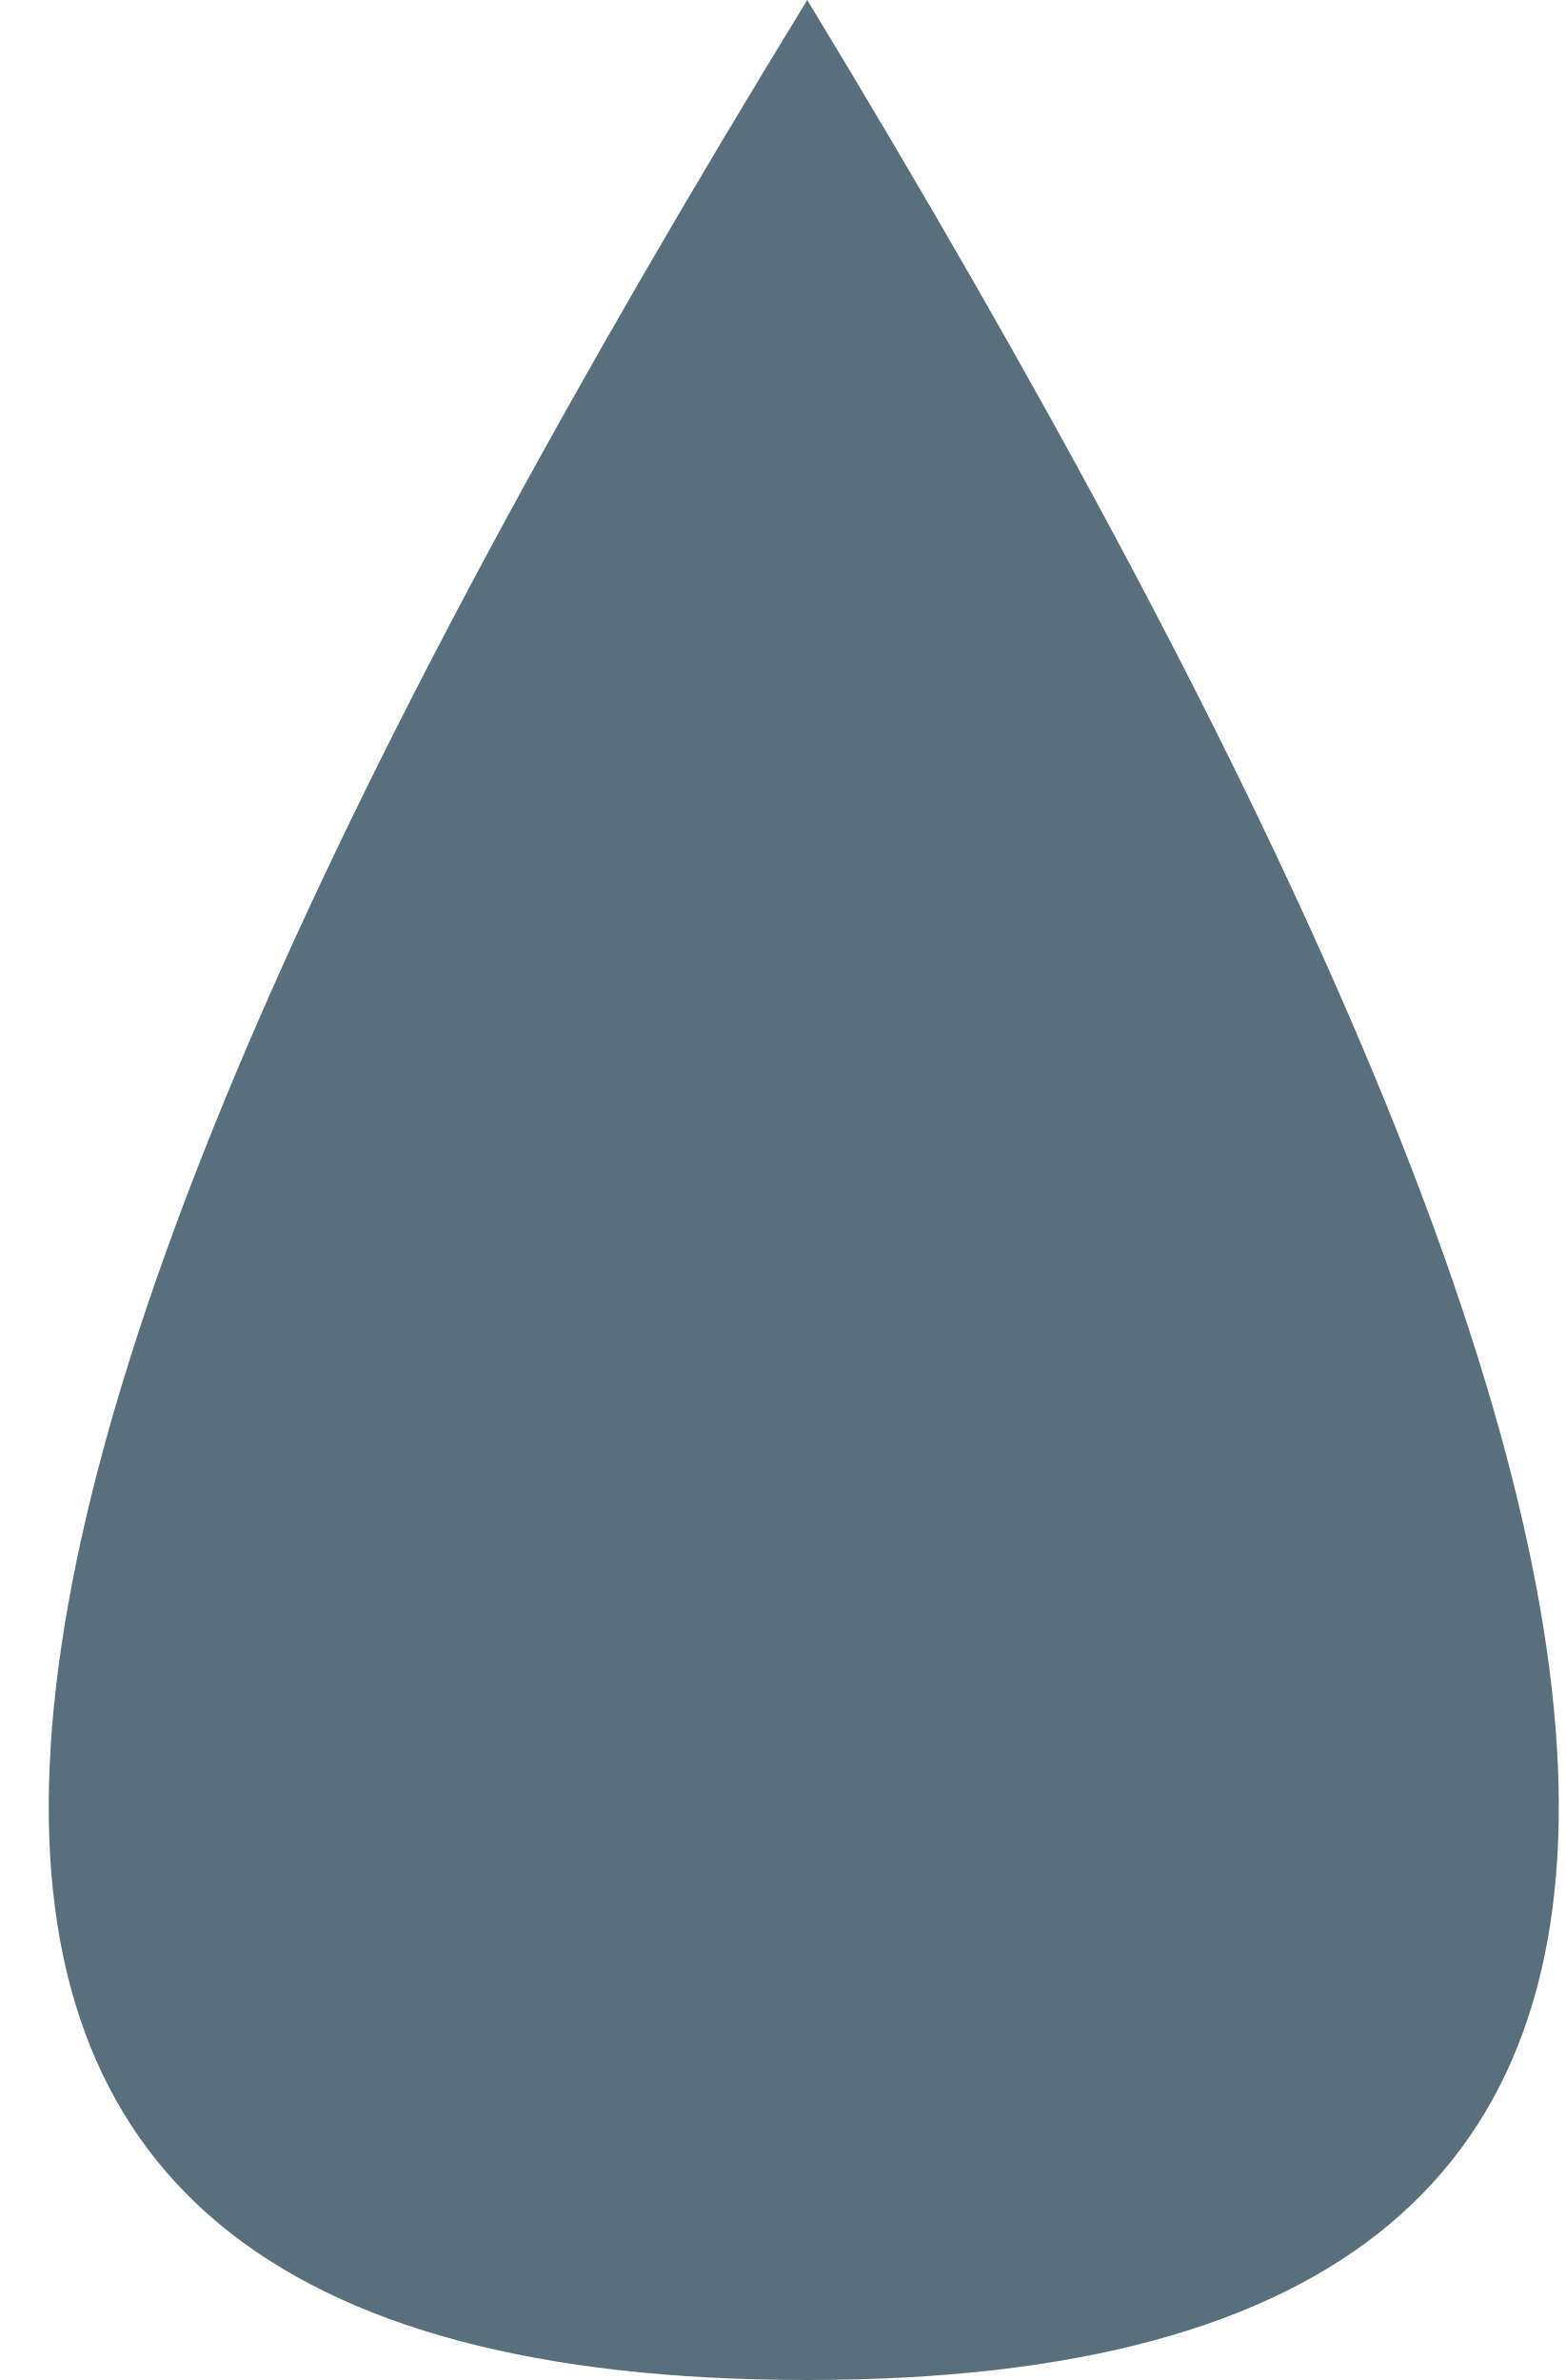
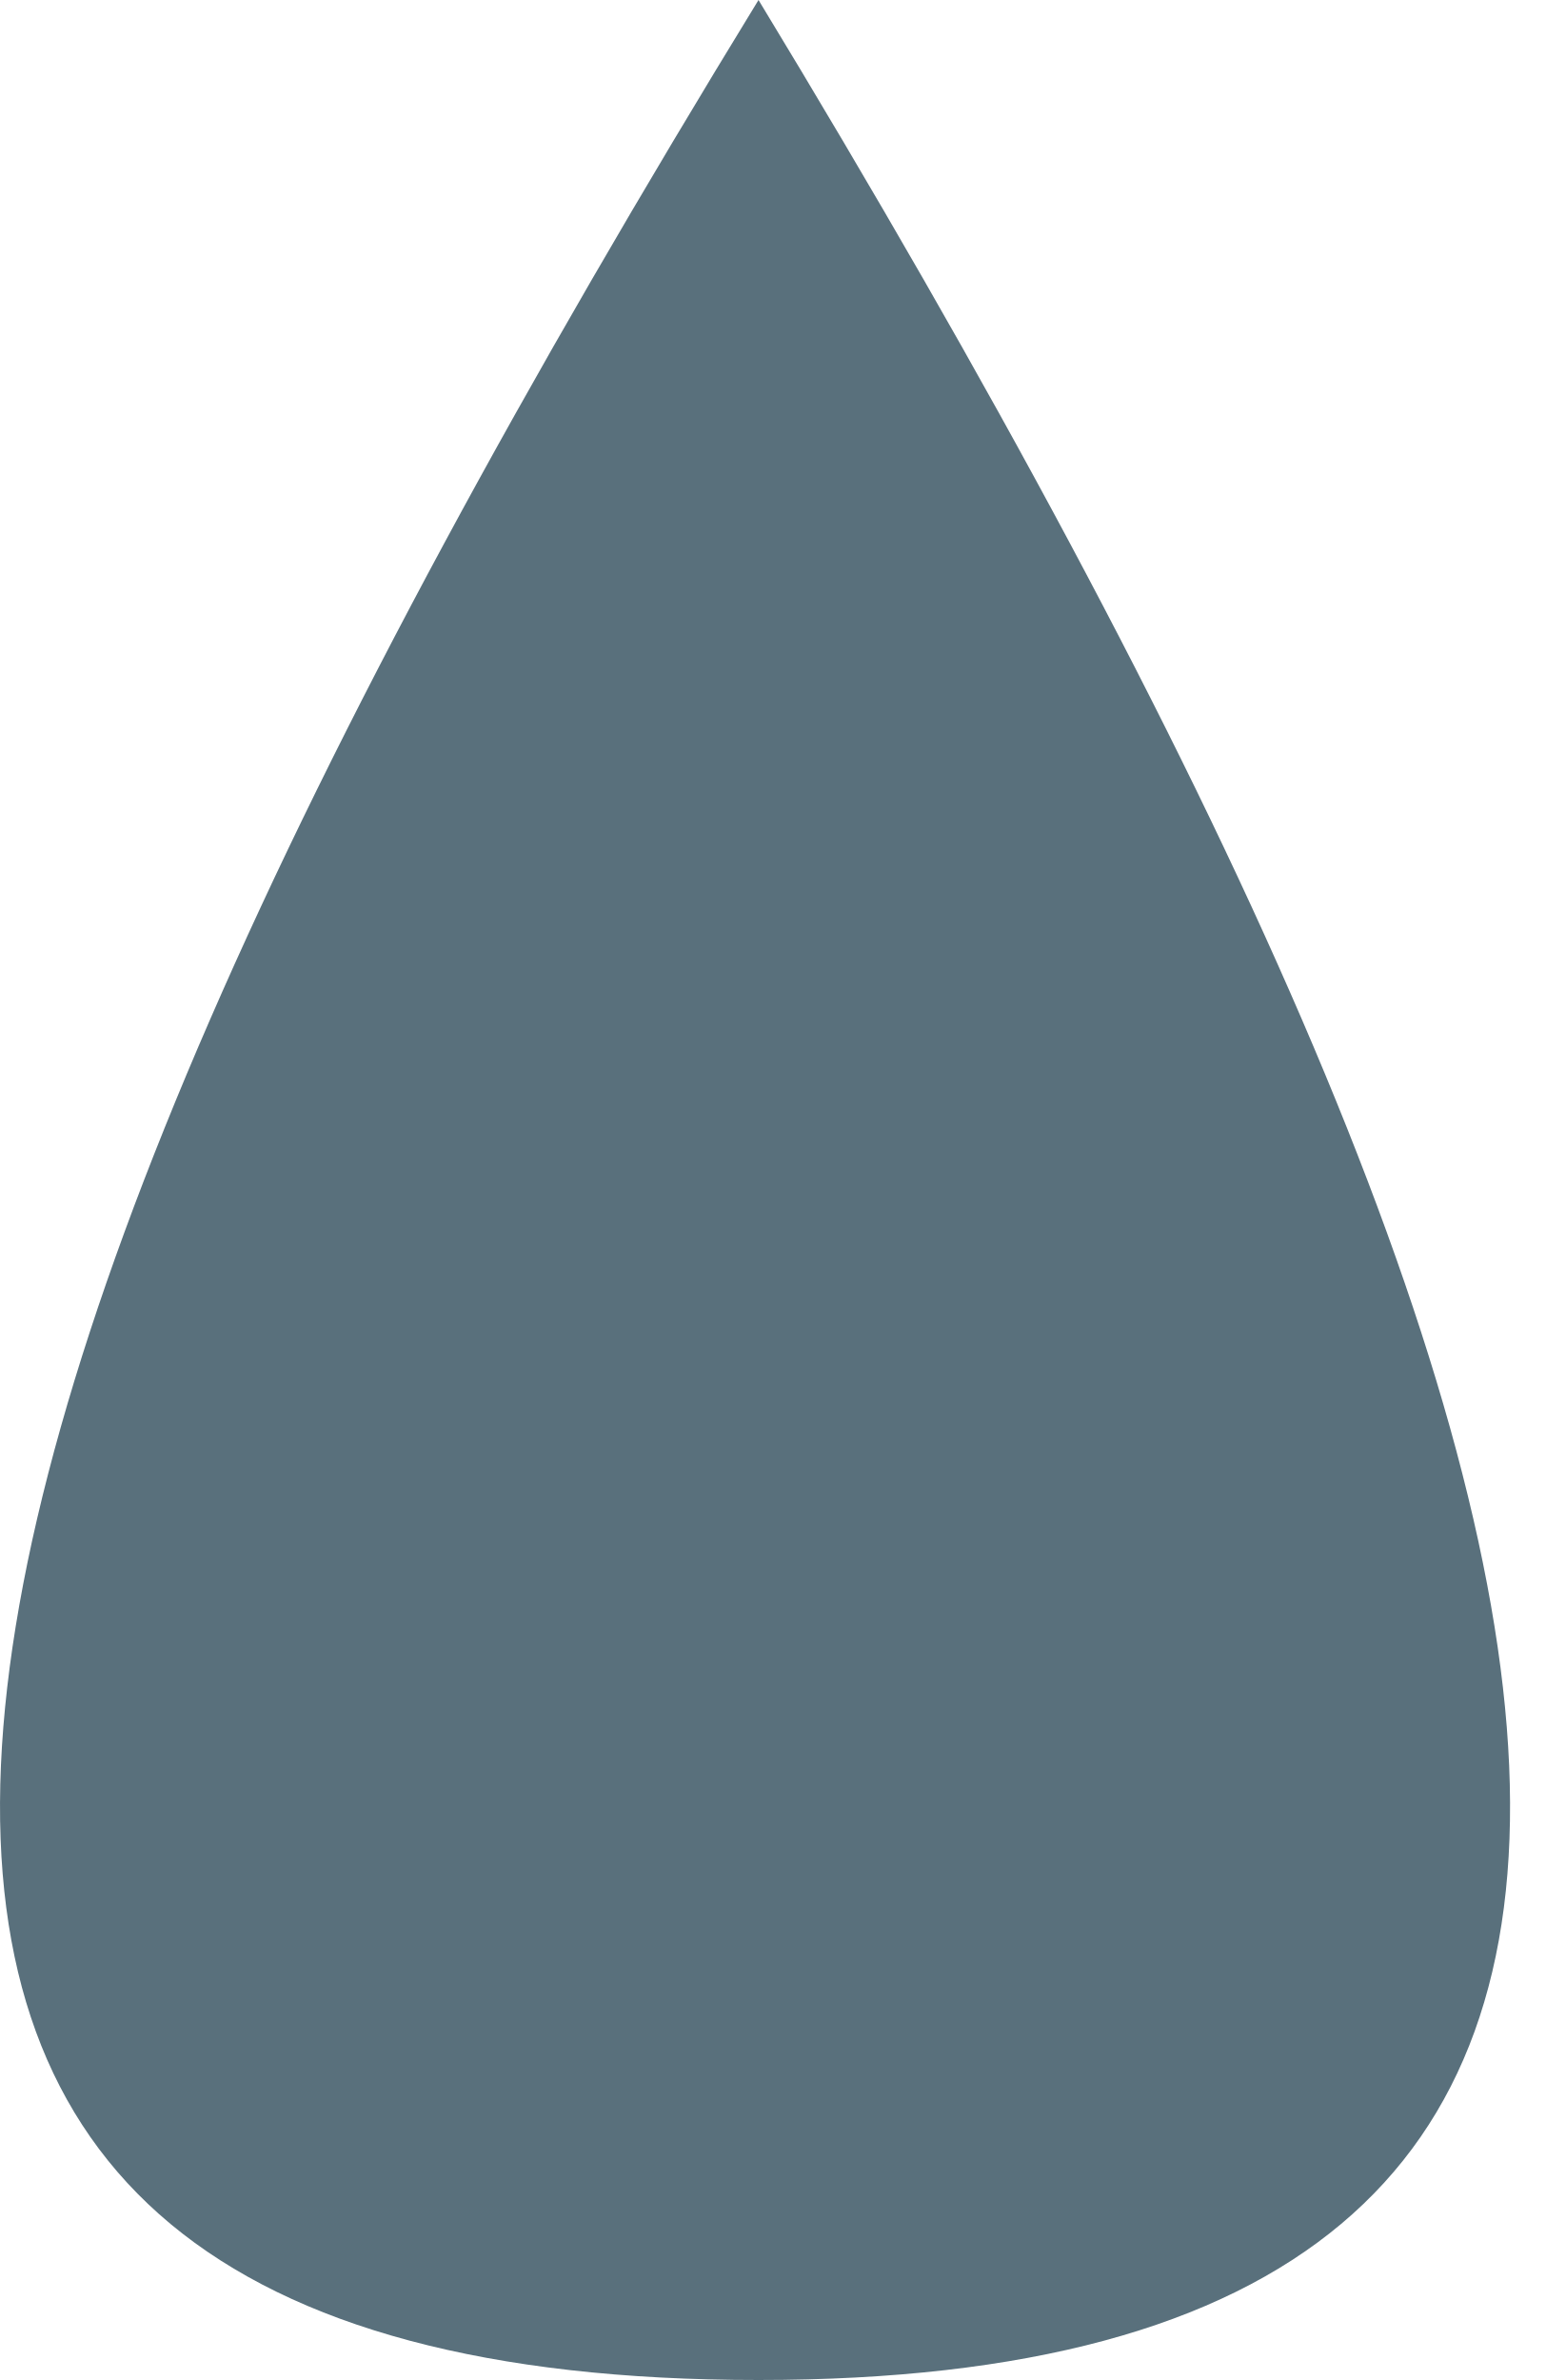
<svg xmlns="http://www.w3.org/2000/svg" width="25" height="38" viewBox="0 0 25 38" fill="none">
-   <path d="M12.889 0C-2.111 24.5 -4.367 38 12.889 38C29.987 38 27.752 24.5 12.889 0Z" fill="#59707C" />
+   <path d="M12.111 0C-2.889 24.5 -5.145 38 12.111 38C29.209 38 26.974 24.5 12.111 0Z" fill="#59707C" />
</svg>
